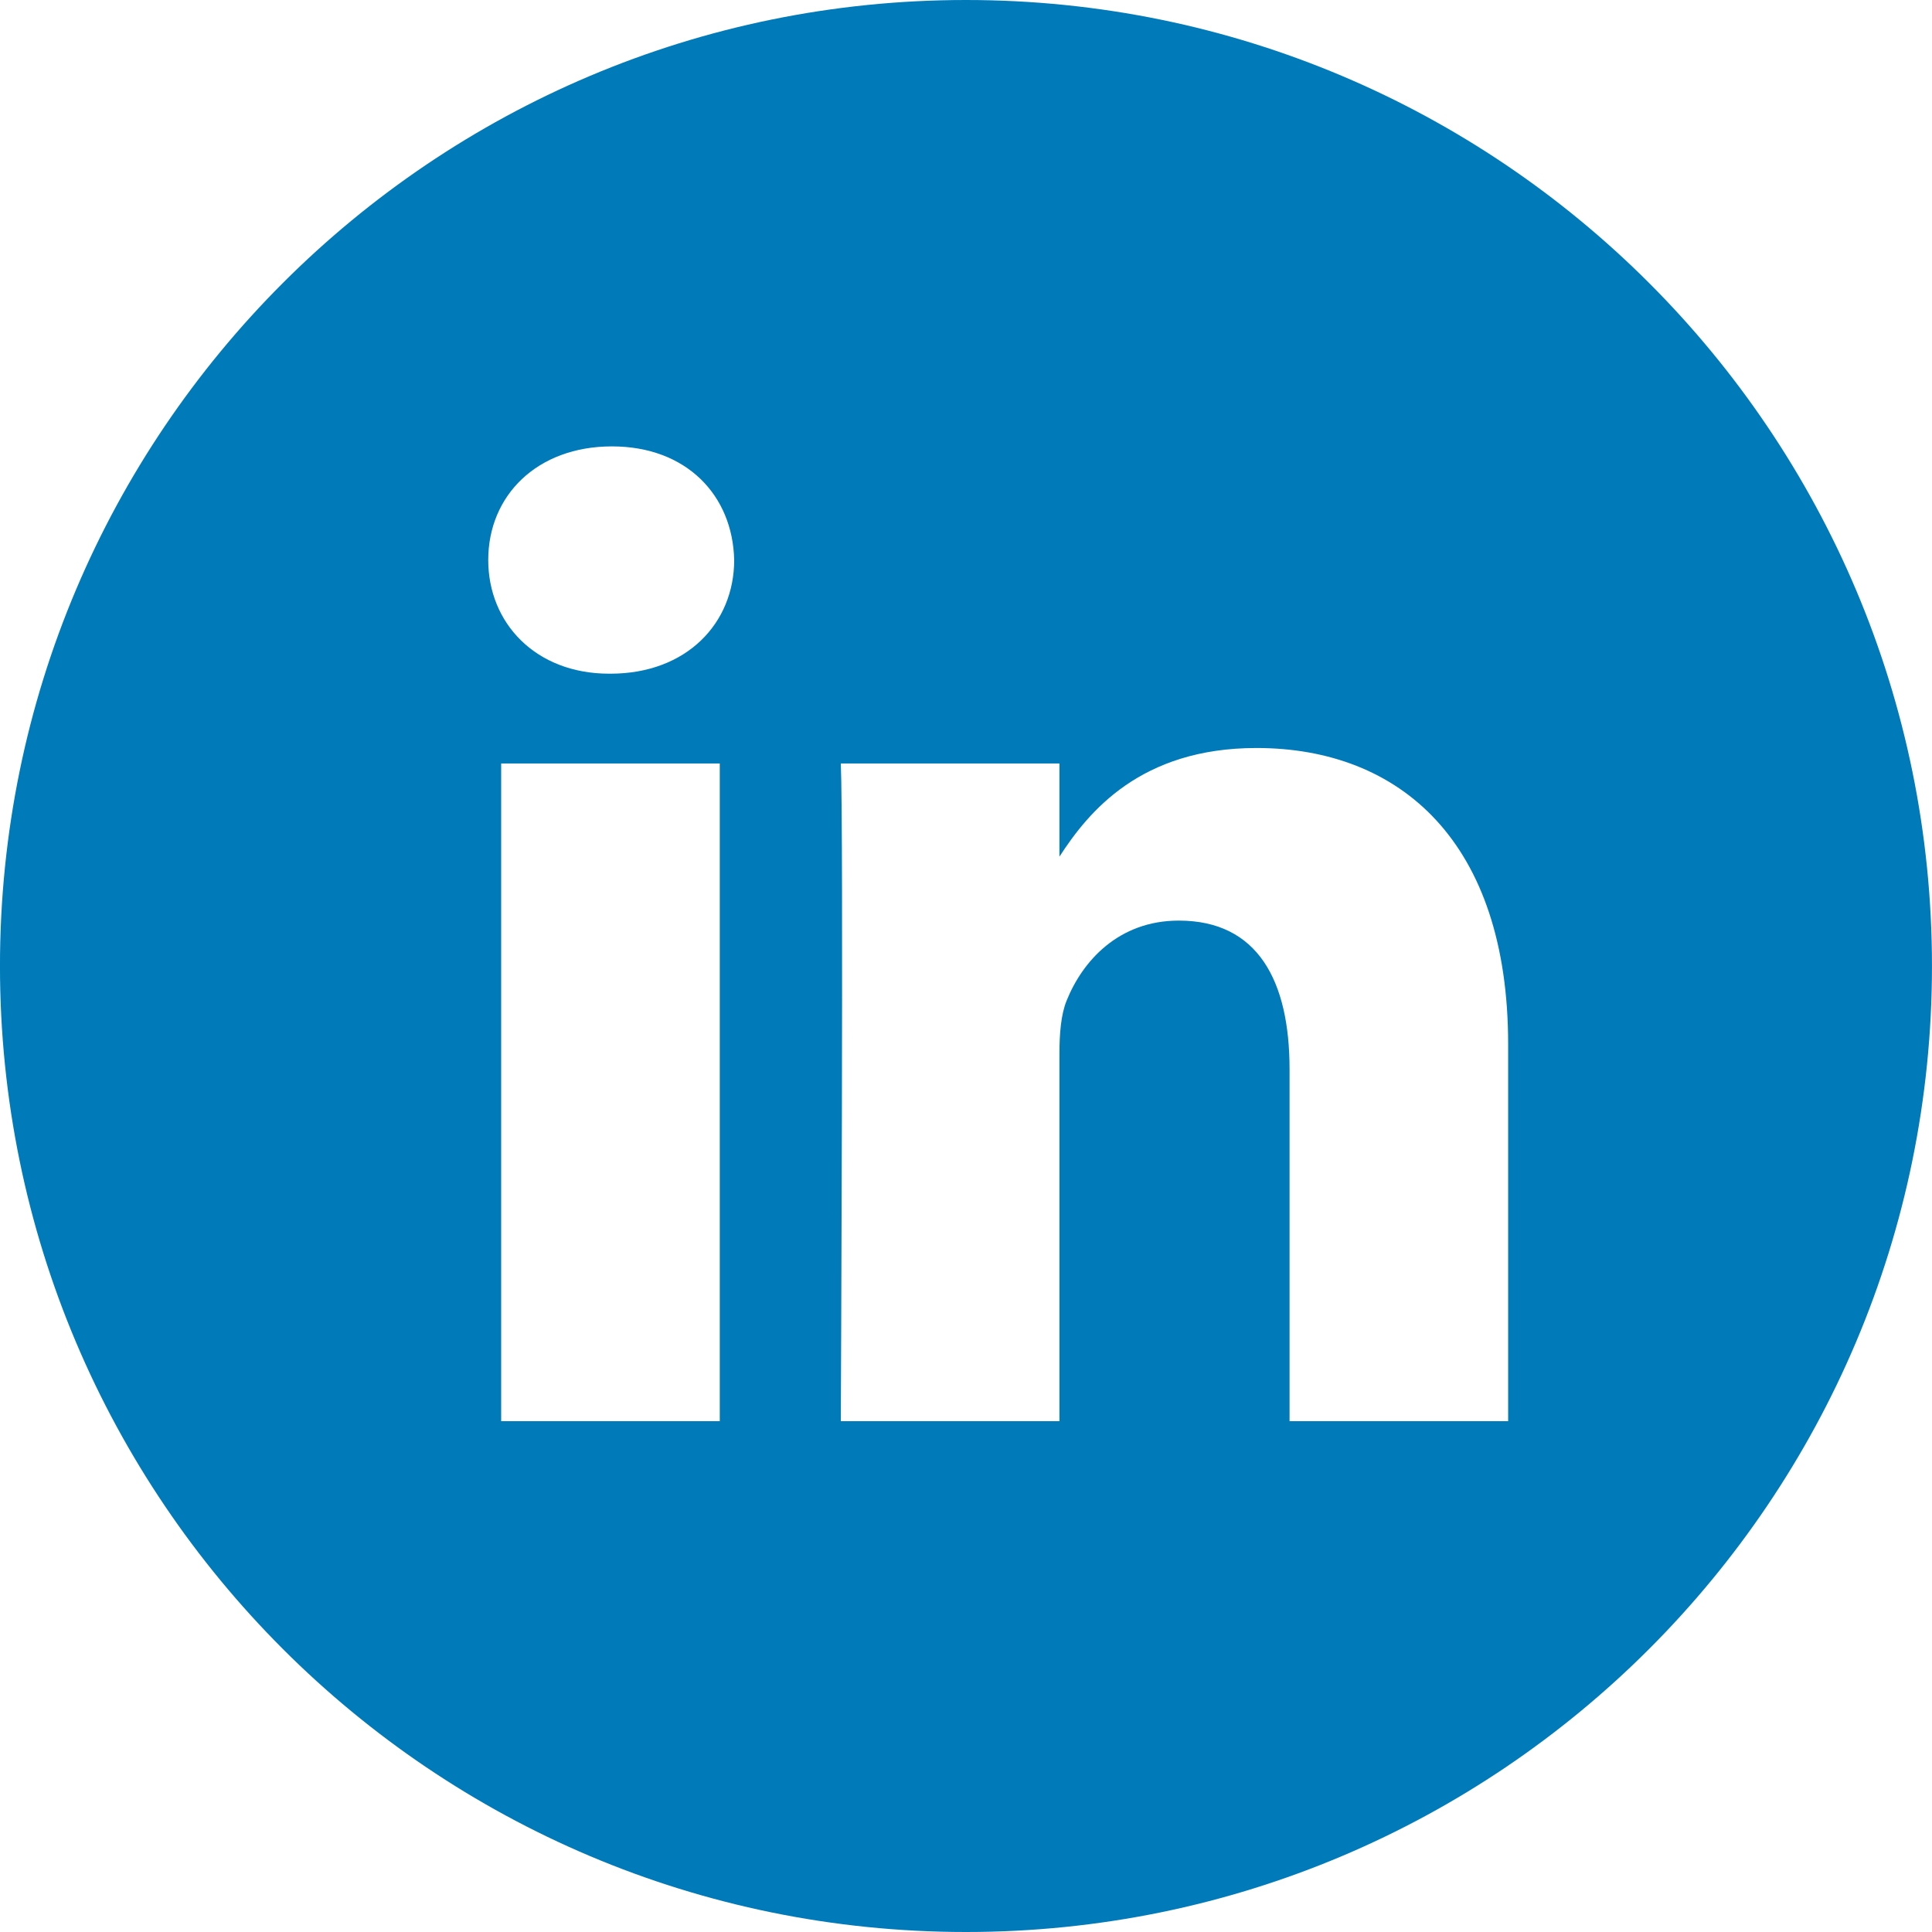
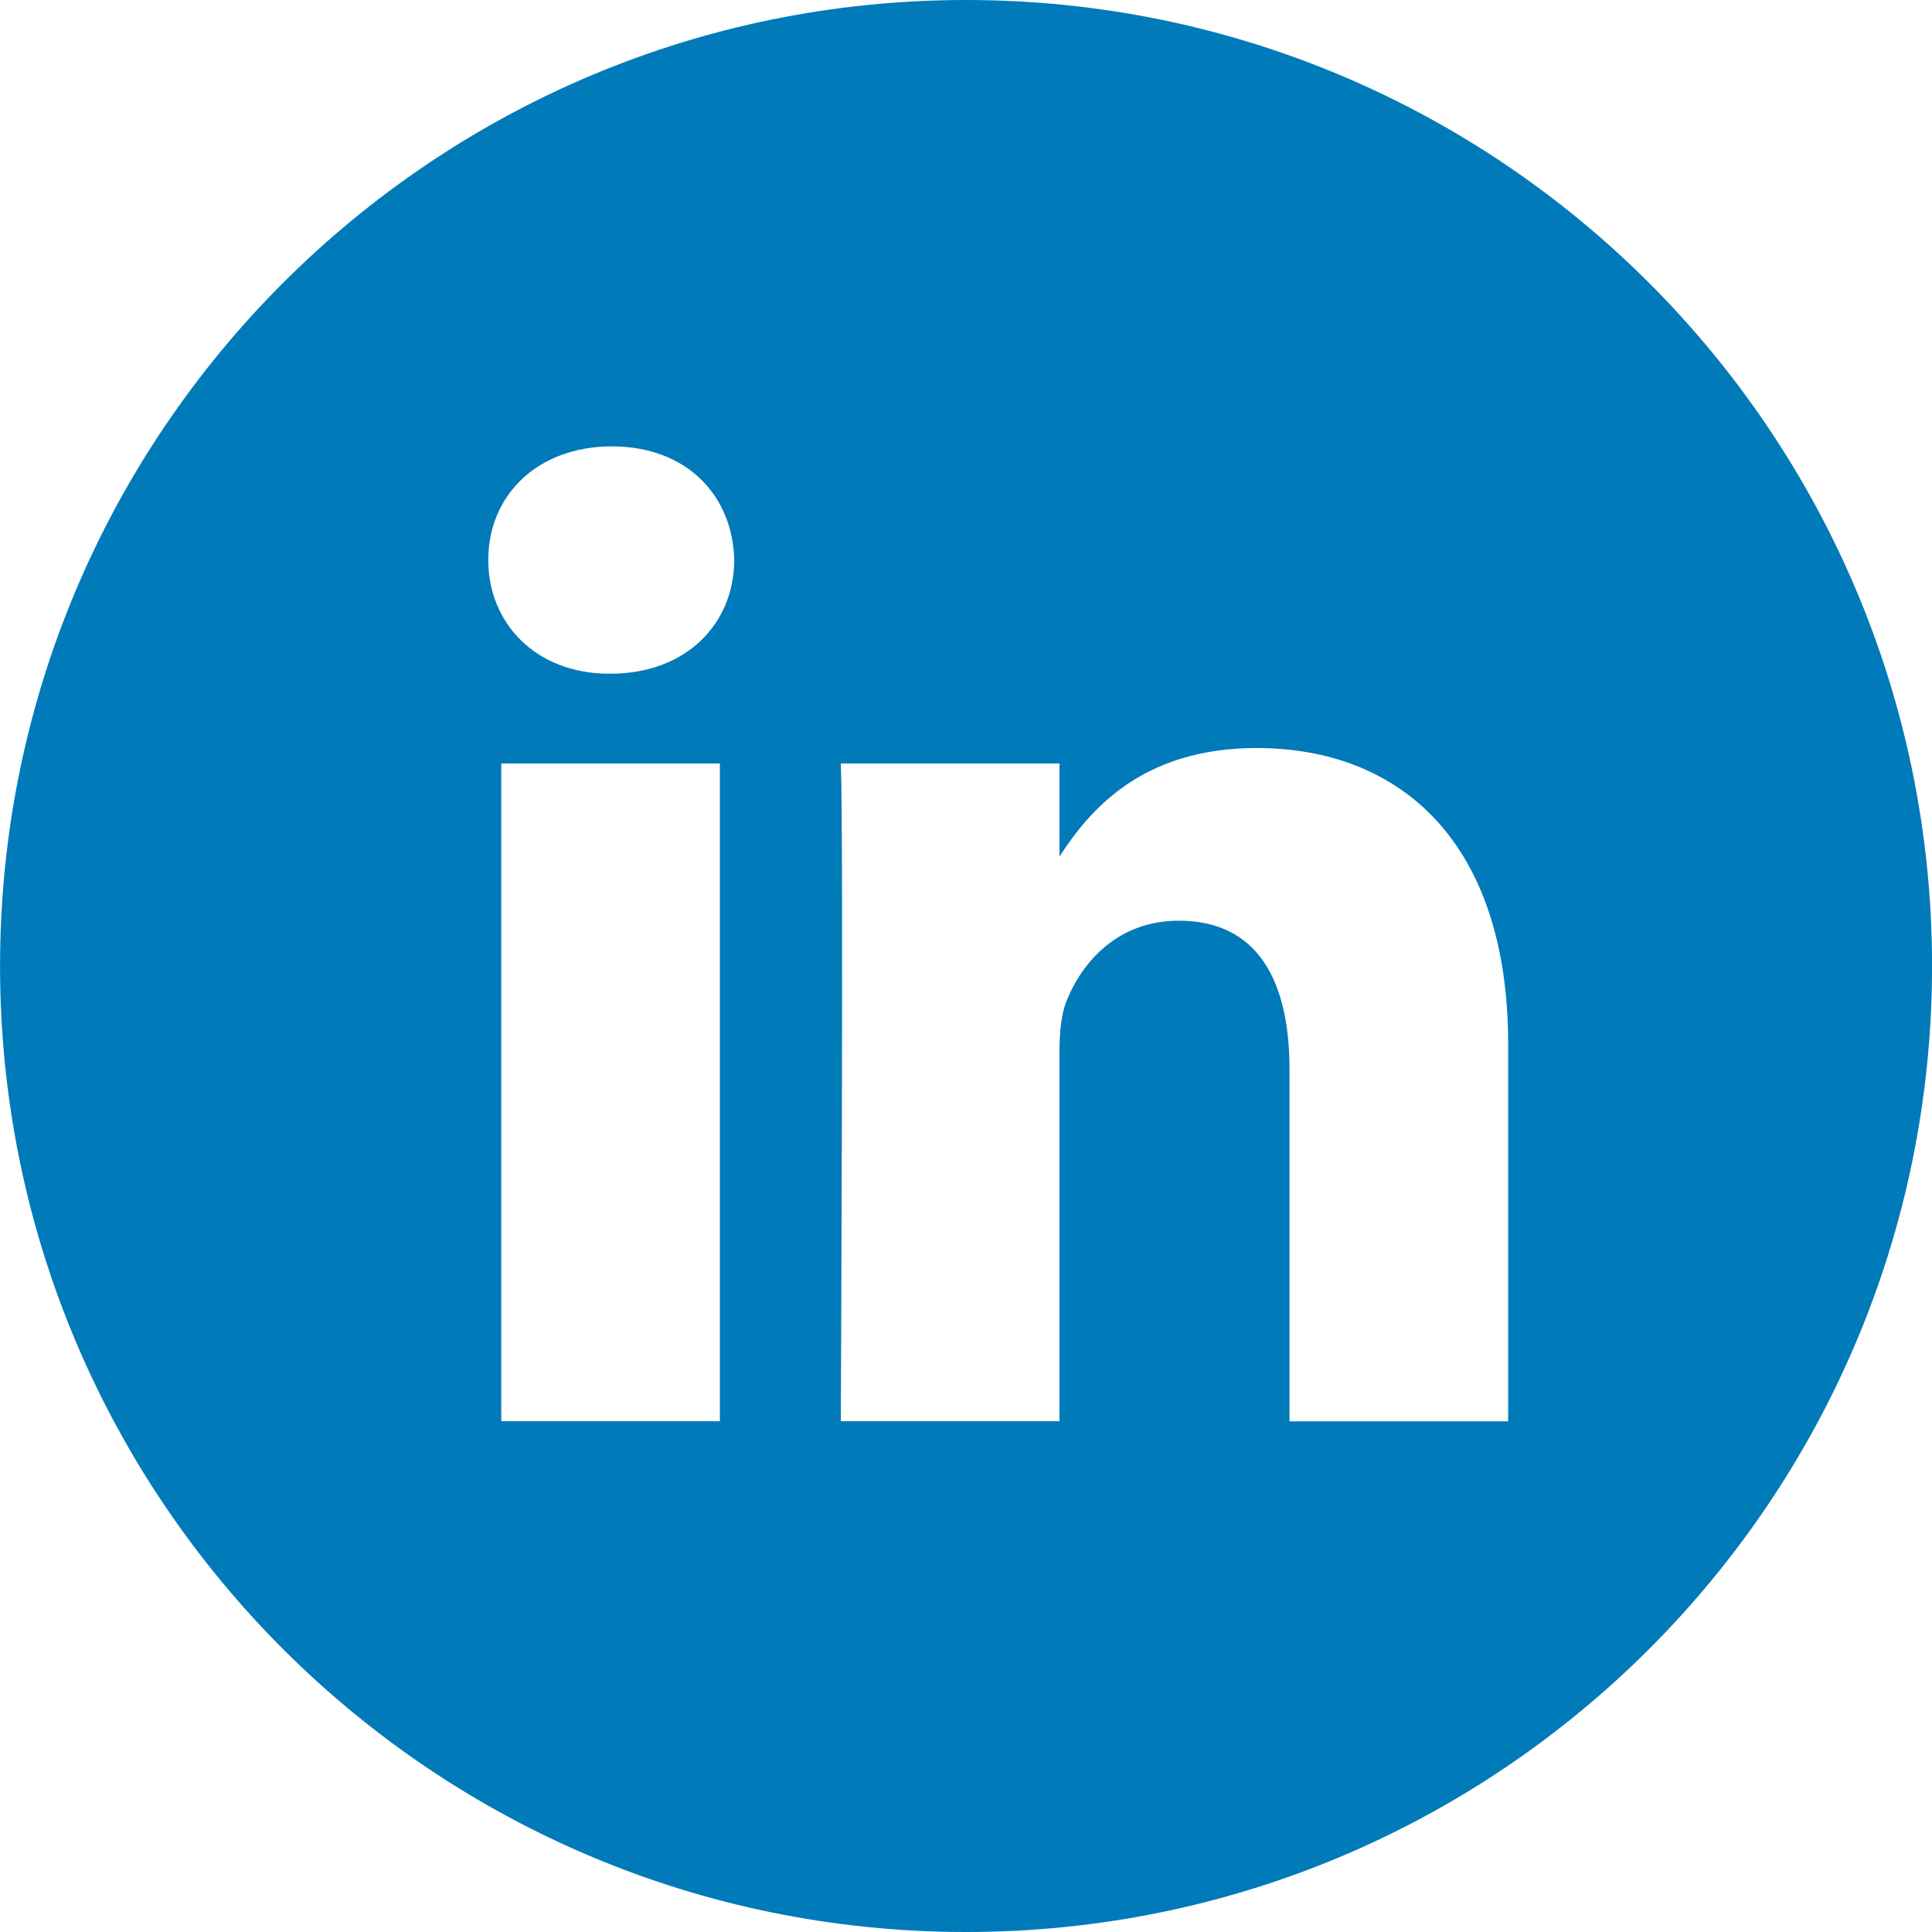
- <svg xmlns="http://www.w3.org/2000/svg" height="80" viewBox="0 0 80 80" width="80">
-   <path d="m62.449 58.849v-15.616c0-8.367-4.467-12.26-10.421-12.26-4.805 0-6.959 2.644-8.159 4.499v-3.859h-9.053c.12 2.556 0 27.236 0 27.236h9.053v-15.211c0-.812.059-1.625.299-2.207.653-1.627 2.143-3.311 4.643-3.311 3.277 0 4.587 2.497 4.587 6.157v14.572h9.052zm-37.171-30.953c3.156 0 5.123-2.093 5.123-4.708-.059-2.671-1.967-4.704-5.063-4.704s-5.121 2.032-5.121 4.704c0 2.615 1.965 4.708 5.004 4.708zm14.721 52.104c-22.091 0-40-17.909-40-40 0-22.092 17.909-40 40-40s40 17.908 40 40c0 22.091-17.909 40-40 40zm-10.195-21.151v-27.236h-9.052v27.236z" fill="#007ab9" fill-rule="evenodd" />
+ <svg xmlns="http://www.w3.org/2000/svg" height="40" viewBox="0 0 40 40" width="40">
+   <path d="m31.225 29.425v-7.808c0-4.183-2.233-6.13-5.211-6.13-2.403 0-3.479 1.322-4.079 2.249v-1.929h-4.527c.06 1.278 0 13.618 0 13.618h4.527v-7.605c0-.406.029-.813.149-1.103.327-.813 1.071-1.655 2.321-1.655 1.639 0 2.293 1.249 2.293 3.079v7.286h4.526zm-18.585-15.477c1.578 0 2.561-1.047 2.561-2.354-.029-1.335-.983-2.352-2.531-2.352s-2.561 1.016-2.561 2.352c0 1.307.983 2.354 2.502 2.354zm7.361 26.052c-11.045 0-20-8.955-20-20 0-11.046 8.955-20 20-20 11.045 0 20 8.954 20 20 0 11.045-8.955 20-20 20zm-5.097-10.575v-13.618h-4.526v13.618z" fill="#007ab9" fill-rule="evenodd" />
</svg>
